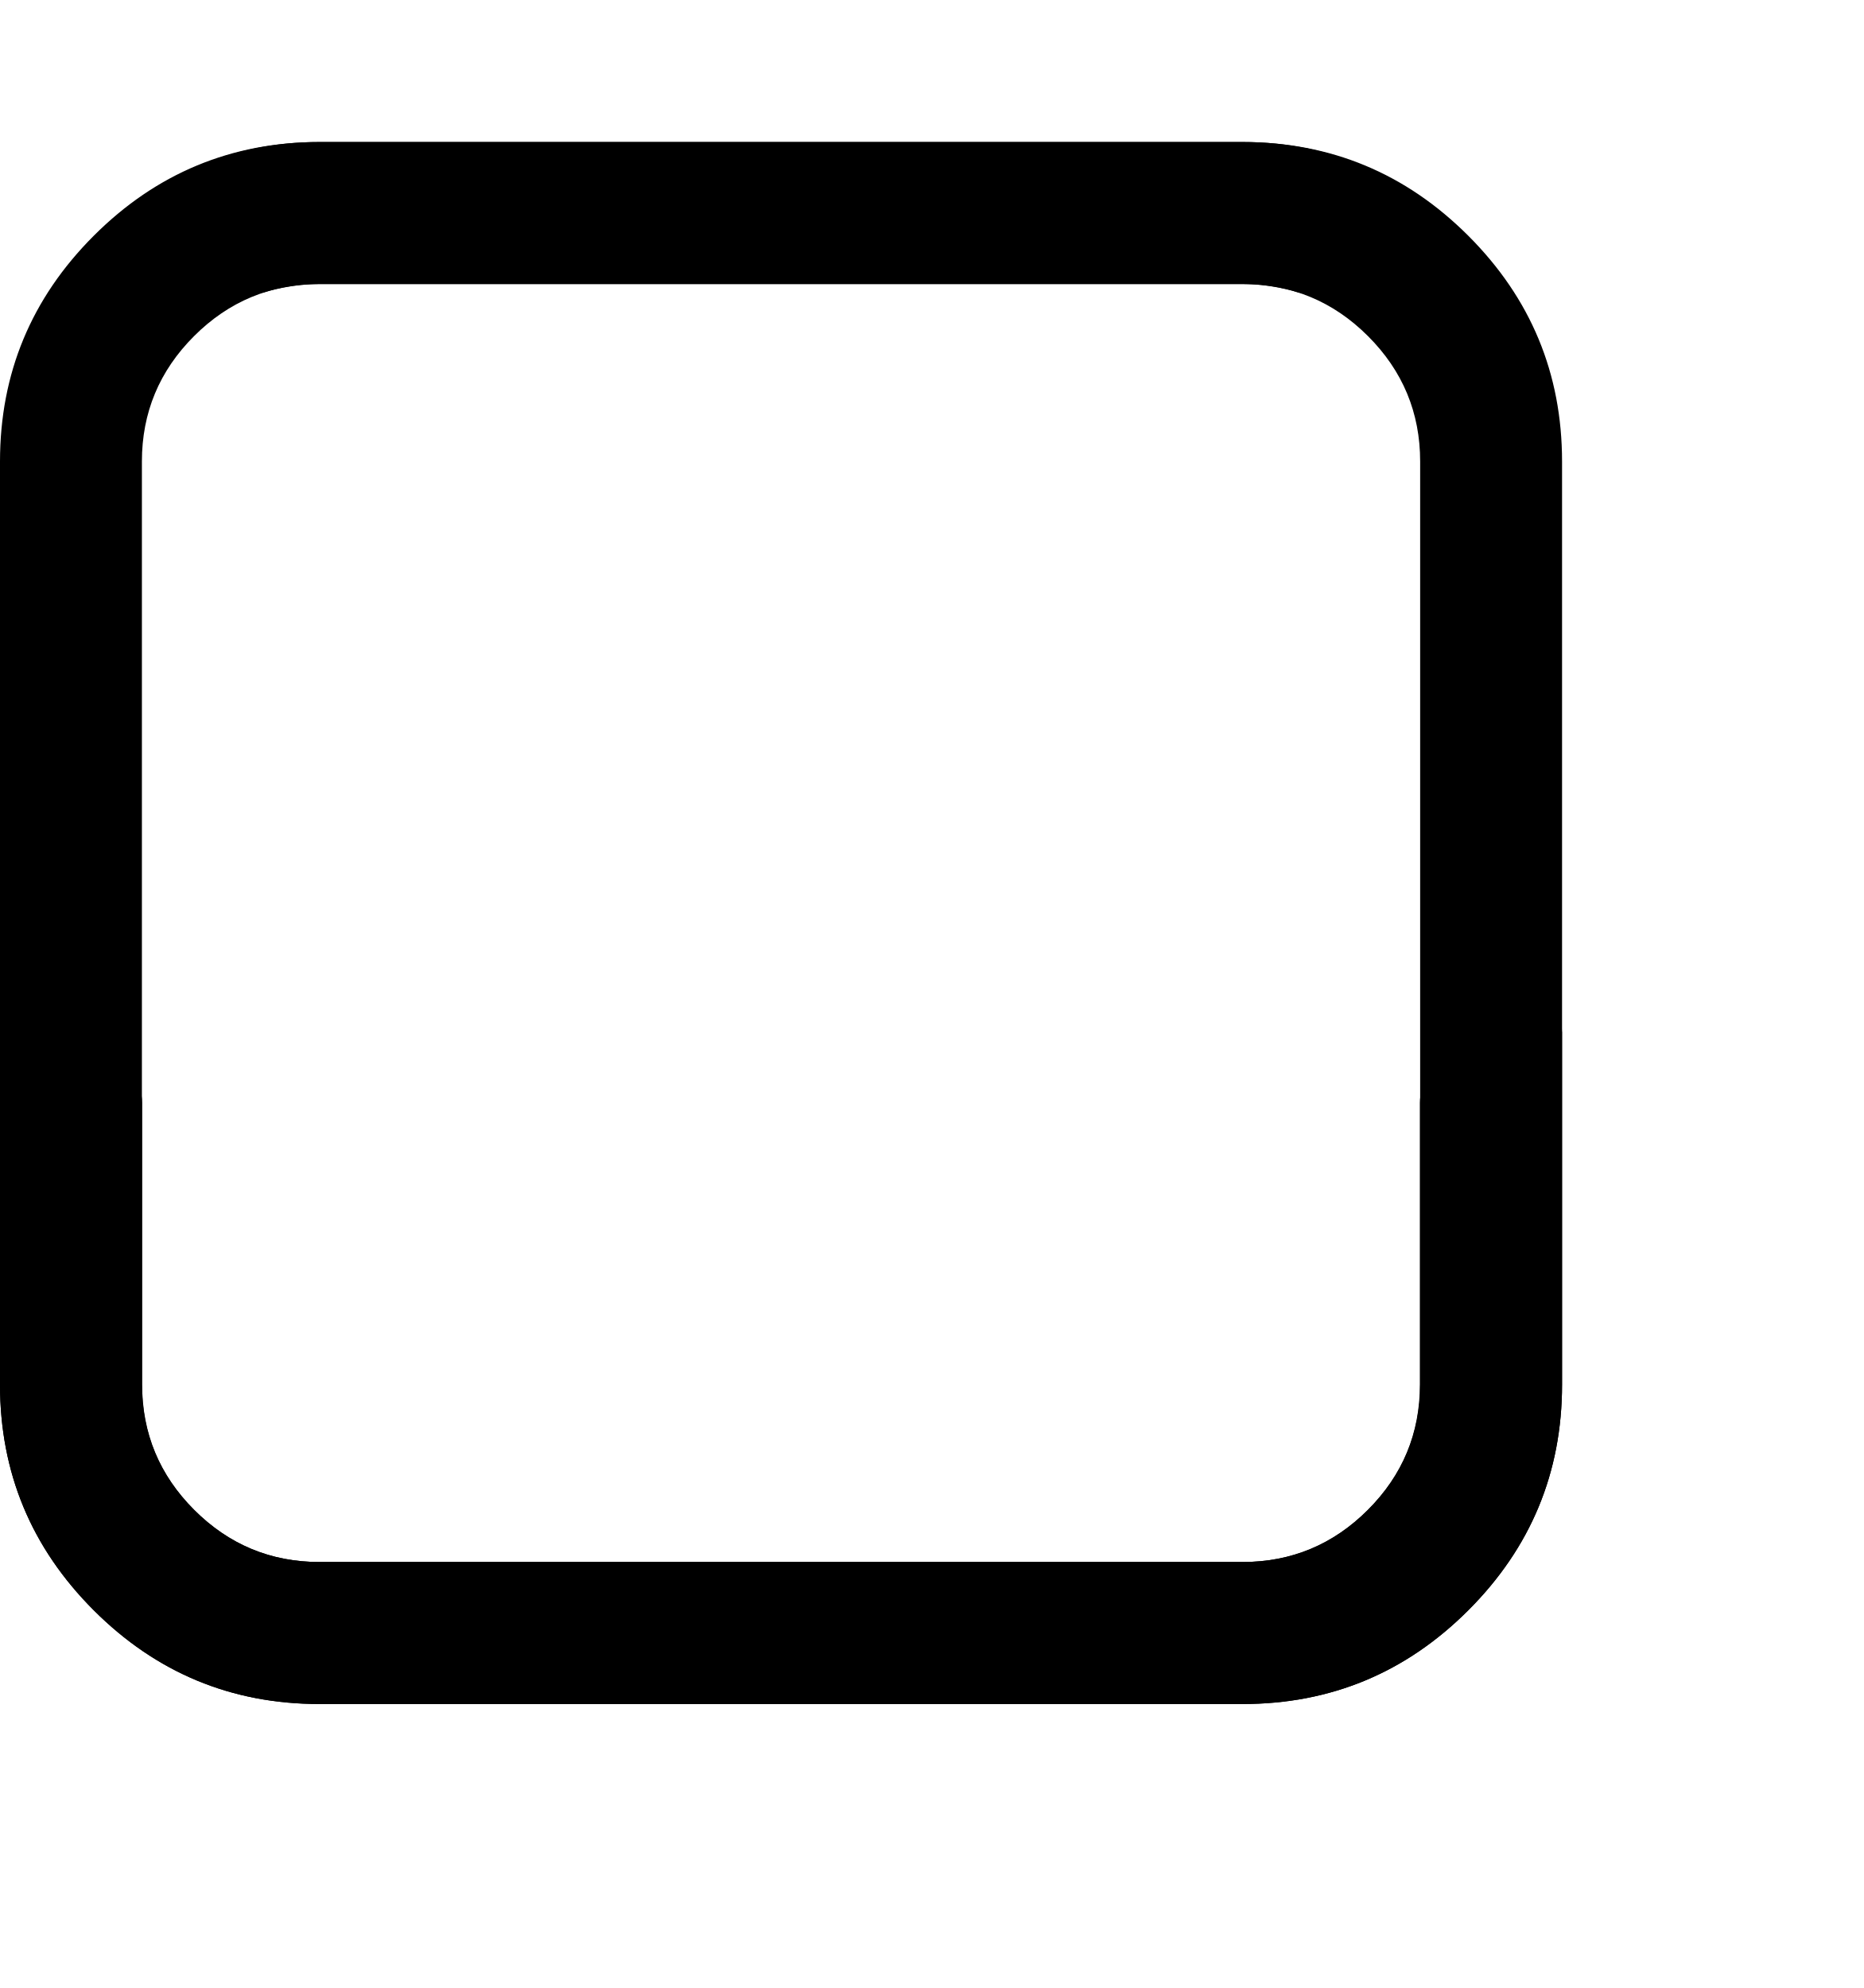
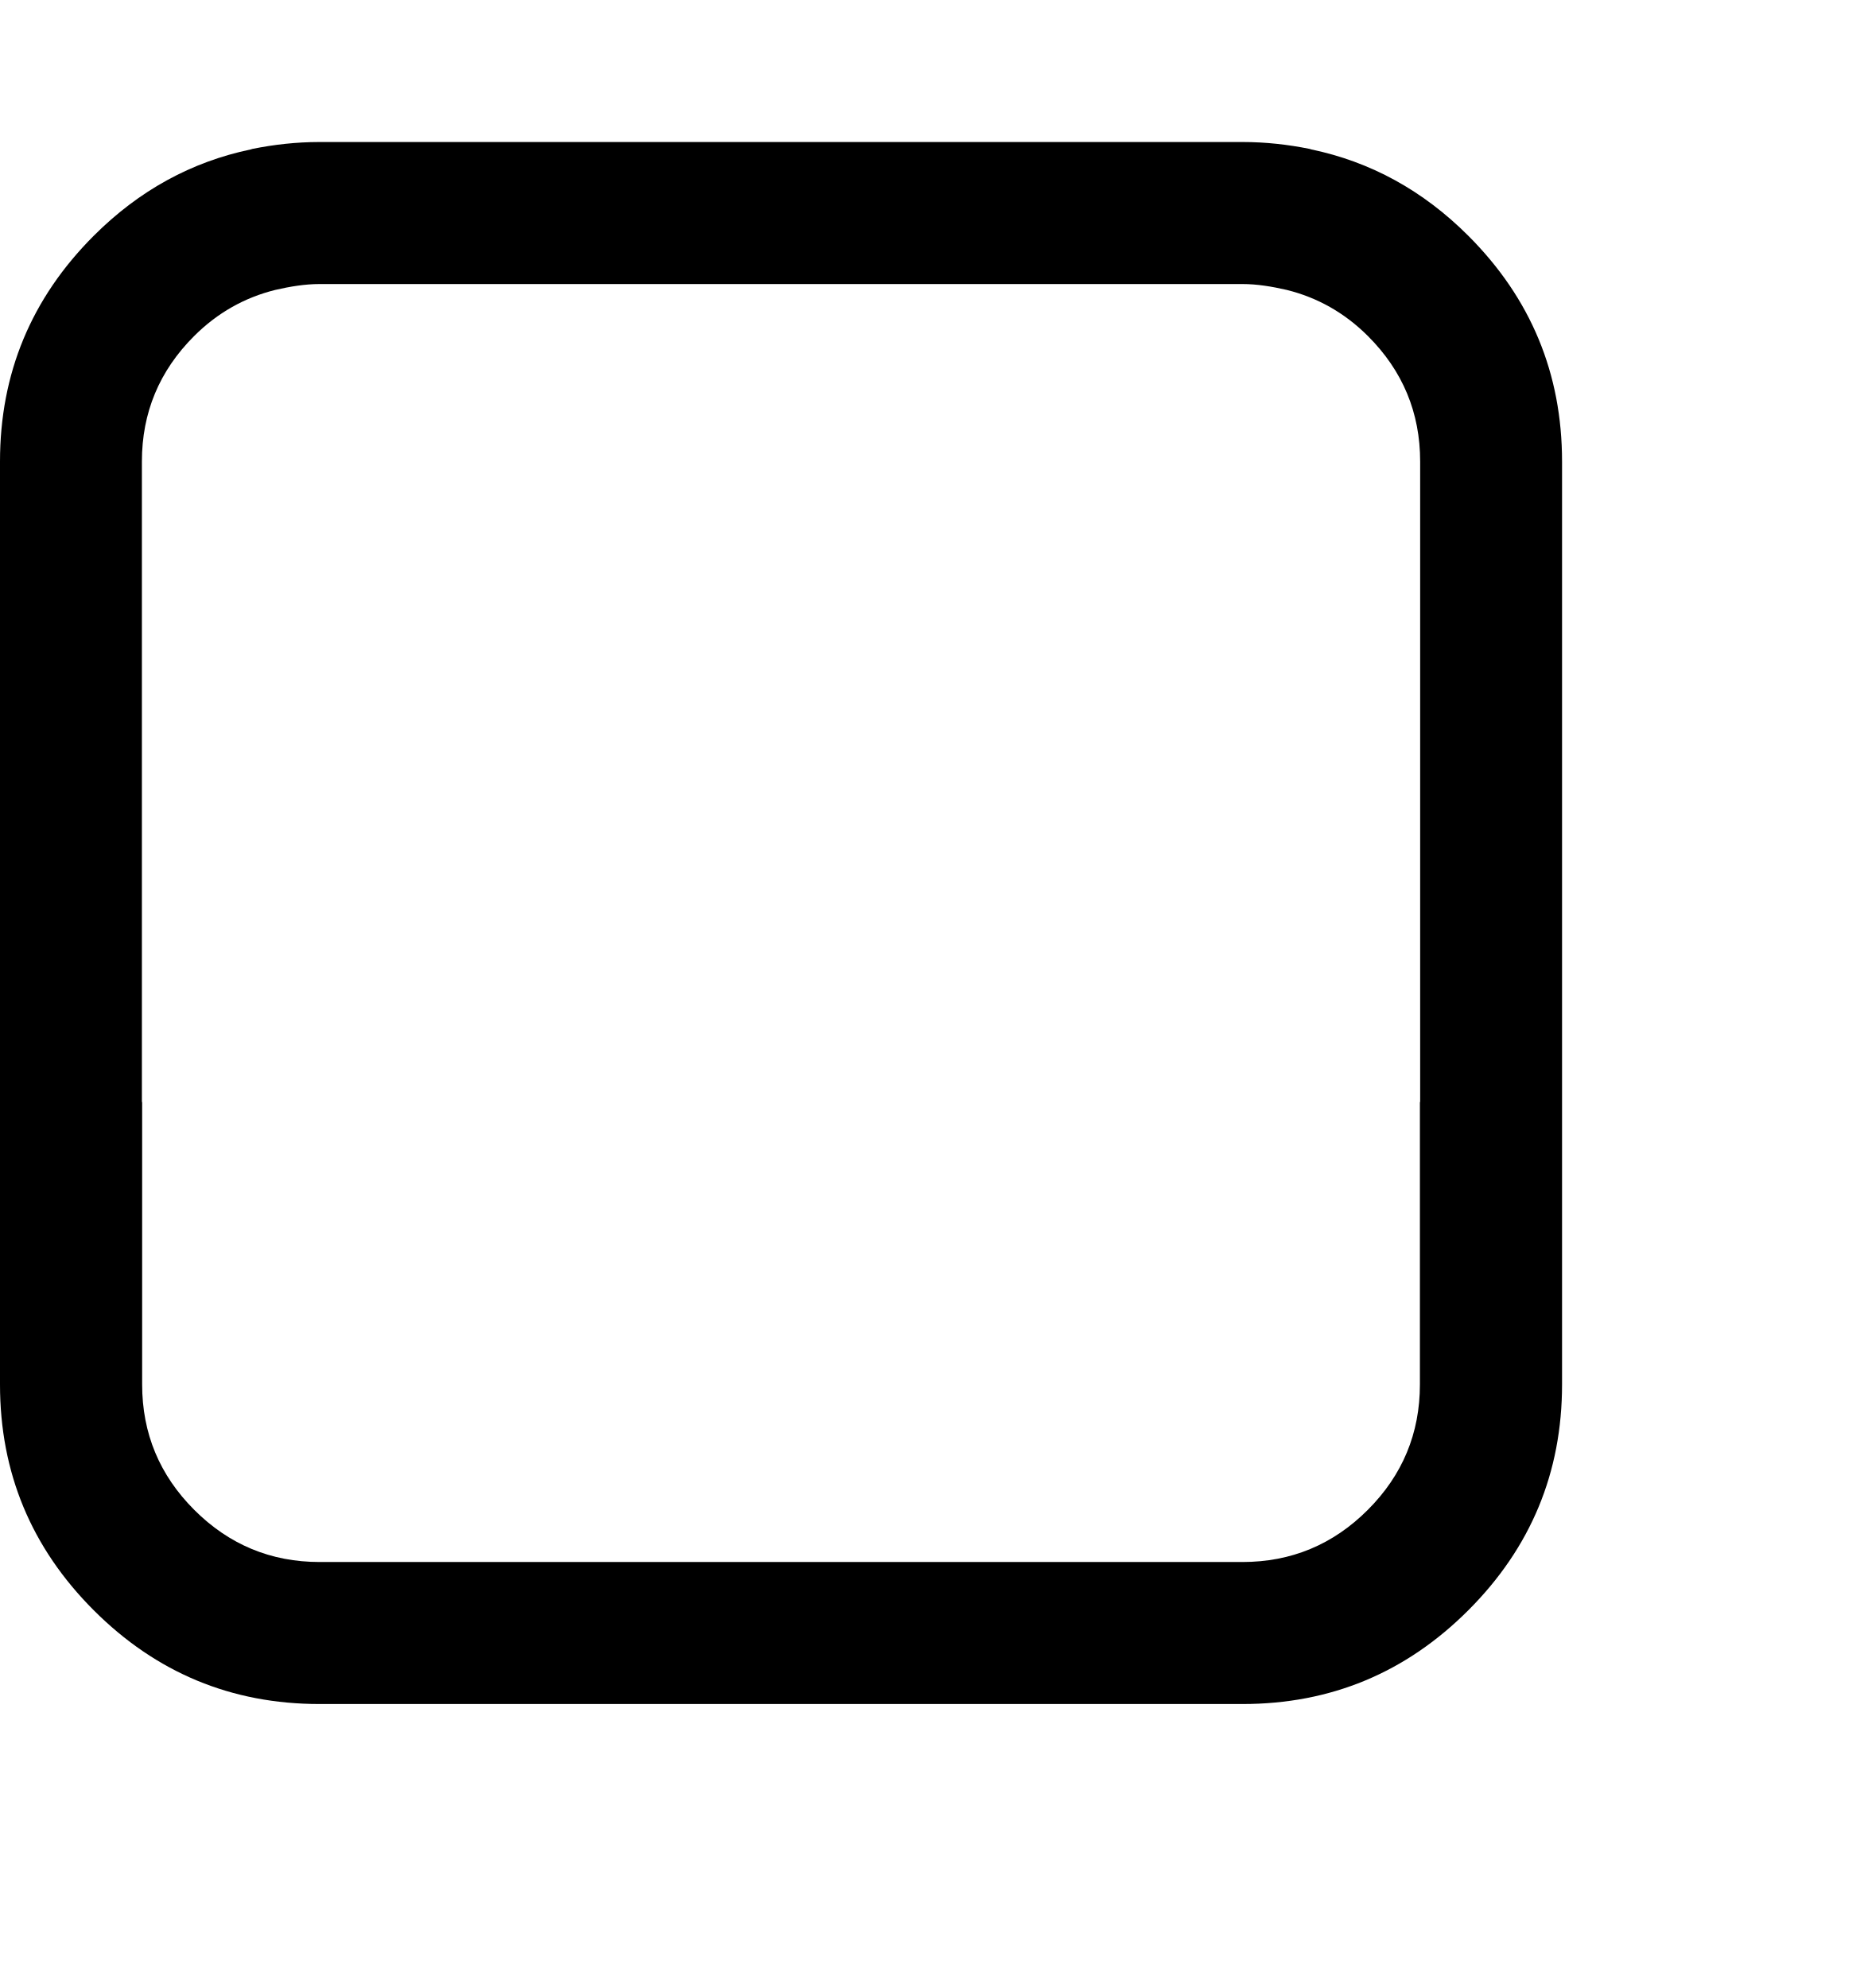
<svg xmlns="http://www.w3.org/2000/svg" version="1.1" id="Ebene_1" x="0px" y="0px" width="30px" height="32px" viewBox="0 0 30 32" enable-background="new 0 0 30 32" xml:space="preserve">
-   <path d="M25.143,16.607v5.679c0,1.417-0.503,2.628-1.509,3.634S21.417,27.429,20,27.429H5.143c-1.417,0-2.628-0.503-3.634-1.509  S0,23.703,0,22.286V7.429c0-1.417,0.503-2.628,1.509-3.634s2.217-1.509,3.634-1.509H20c0.75,0,1.446,0.149,2.089,0.446  c0.179,0.083,0.286,0.22,0.321,0.411c0.036,0.203-0.018,0.375-0.161,0.518l-0.875,0.875c-0.119,0.119-0.256,0.179-0.411,0.179  c-0.036,0-0.09-0.012-0.161-0.036c-0.274-0.071-0.542-0.107-0.804-0.107H5.141c-0.786,0-1.459,0.28-2.018,0.839  S2.284,6.643,2.284,7.429v14.857c0,0.786,0.28,1.459,0.839,2.018c0.559,0.559,1.232,0.839,2.018,0.839h14.857  c0.786,0,1.459-0.28,2.018-0.839s0.839-1.232,0.839-2.018V17.75c0-0.155,0.054-0.286,0.161-0.393l1.143-1.143  c0.119-0.119,0.256-0.179,0.411-0.179c0.071,0,0.143,0.018,0.214,0.054c0.238,0.095,0.357,0.268,0.357,0.518H25.143z" />
-   <path d="M0.002,16.607c0-0.25,0.119-0.423,0.357-0.518c0.071-0.036,0.143-0.054,0.214-0.054c0.155,0,0.292,0.06,0.411,0.179  l1.143,1.143c0.107,0.107,0.161,0.238,0.161,0.393v4.536c0,0.786,0.28,1.459,0.839,2.018s1.232,0.839,2.018,0.839h14.857  c0.786,0,1.459-0.28,2.018-0.839c0.559-0.559,0.839-1.232,0.839-2.018V7.429c0-0.786-0.28-1.459-0.839-2.018  s-1.232-0.839-2.018-0.839H5.145c-0.262,0-0.53,0.036-0.804,0.107C4.27,4.703,4.216,4.715,4.18,4.715  c-0.155,0-0.292-0.06-0.411-0.179L2.894,3.661C2.751,3.518,2.697,3.346,2.733,3.143c0.035-0.191,0.142-0.328,0.321-0.411  c0.643-0.297,1.339-0.446,2.089-0.446H20c1.417,0,2.628,0.503,3.634,1.509c1.006,1.006,1.509,2.217,1.509,3.634v14.857  c0,1.417-0.503,2.628-1.509,3.634c-1.006,1.006-2.217,1.509-3.634,1.509H5.143c-1.417,0-2.628-0.503-3.634-1.509S0,23.703,0,22.286  l0-5.679H0.002z" />
+   <path d="M23.634,3.795c-0.733-0.733-1.577-1.191-2.528-1.39c-0.009-0.002-0.017-0.006-0.025-0.008  C20.734,2.327,20.375,2.286,20,2.286H5.143c-0.375,0-0.734,0.041-1.081,0.111C4.053,2.399,4.045,2.403,4.037,2.405  c-0.951,0.199-1.795,0.657-2.528,1.39C0.503,4.801,0,6.012,0,7.429v9.178v5.679c0,1.417,0.503,2.628,1.509,3.634  c1.006,1.006,2.217,1.509,3.634,1.509H20c1.417,0,2.628-0.503,3.634-1.509c1.006-1.006,1.509-2.217,1.509-3.634v-5.679V7.429  C25.143,6.012,24.64,4.801,23.634,3.795z M5.145,25.143c-0.786,0-1.459-0.28-2.018-0.839c-0.559-0.559-0.839-1.232-0.839-2.018  V17.75c0-0.008-0.004-0.014-0.004-0.021v-10.3c0-0.786,0.28-1.459,0.839-2.018C3.504,5.03,3.943,4.788,4.43,4.667  c0.242-0.056,0.482-0.095,0.715-0.095h14.853c0.233,0,0.472,0.039,0.715,0.095C21.2,4.788,21.639,5.03,22.02,5.411  c0.559,0.559,0.839,1.232,0.839,2.018v10.3c0,0.008-0.004,0.014-0.004,0.021v4.536c0,0.786-0.28,1.459-0.839,2.018  c-0.559,0.559-1.232,0.839-2.018,0.839H5.145z" />
</svg>
